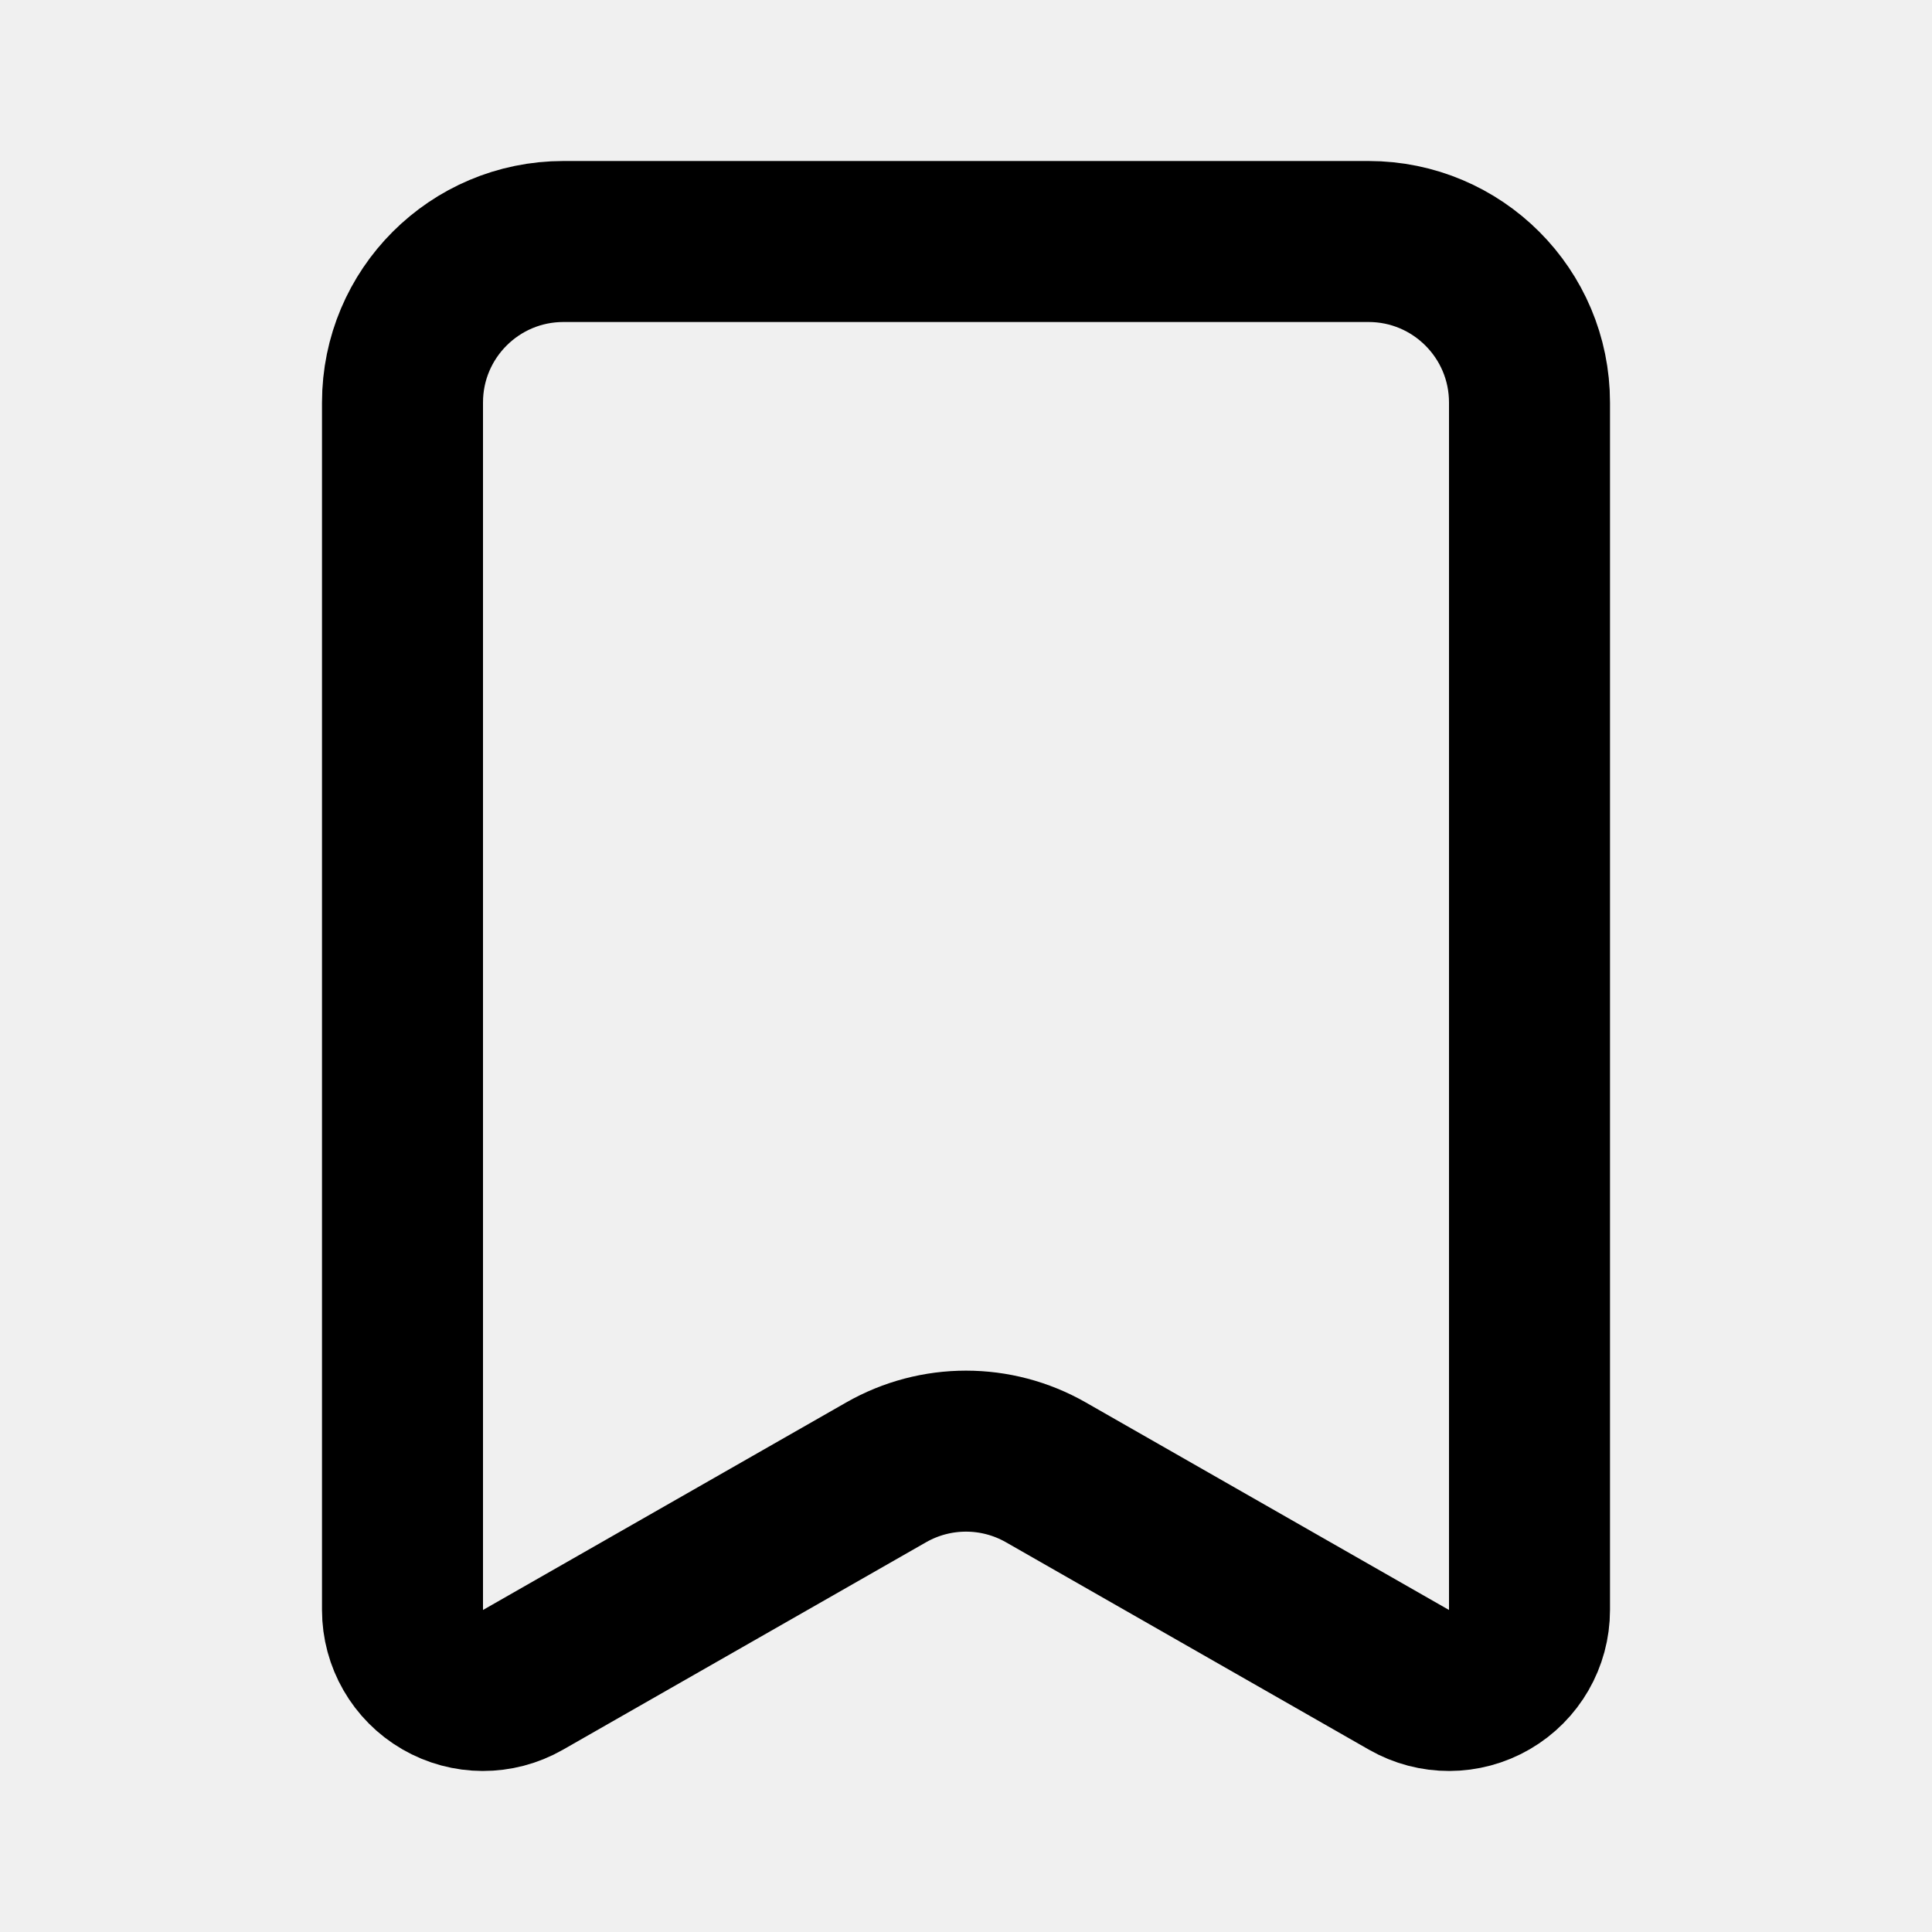
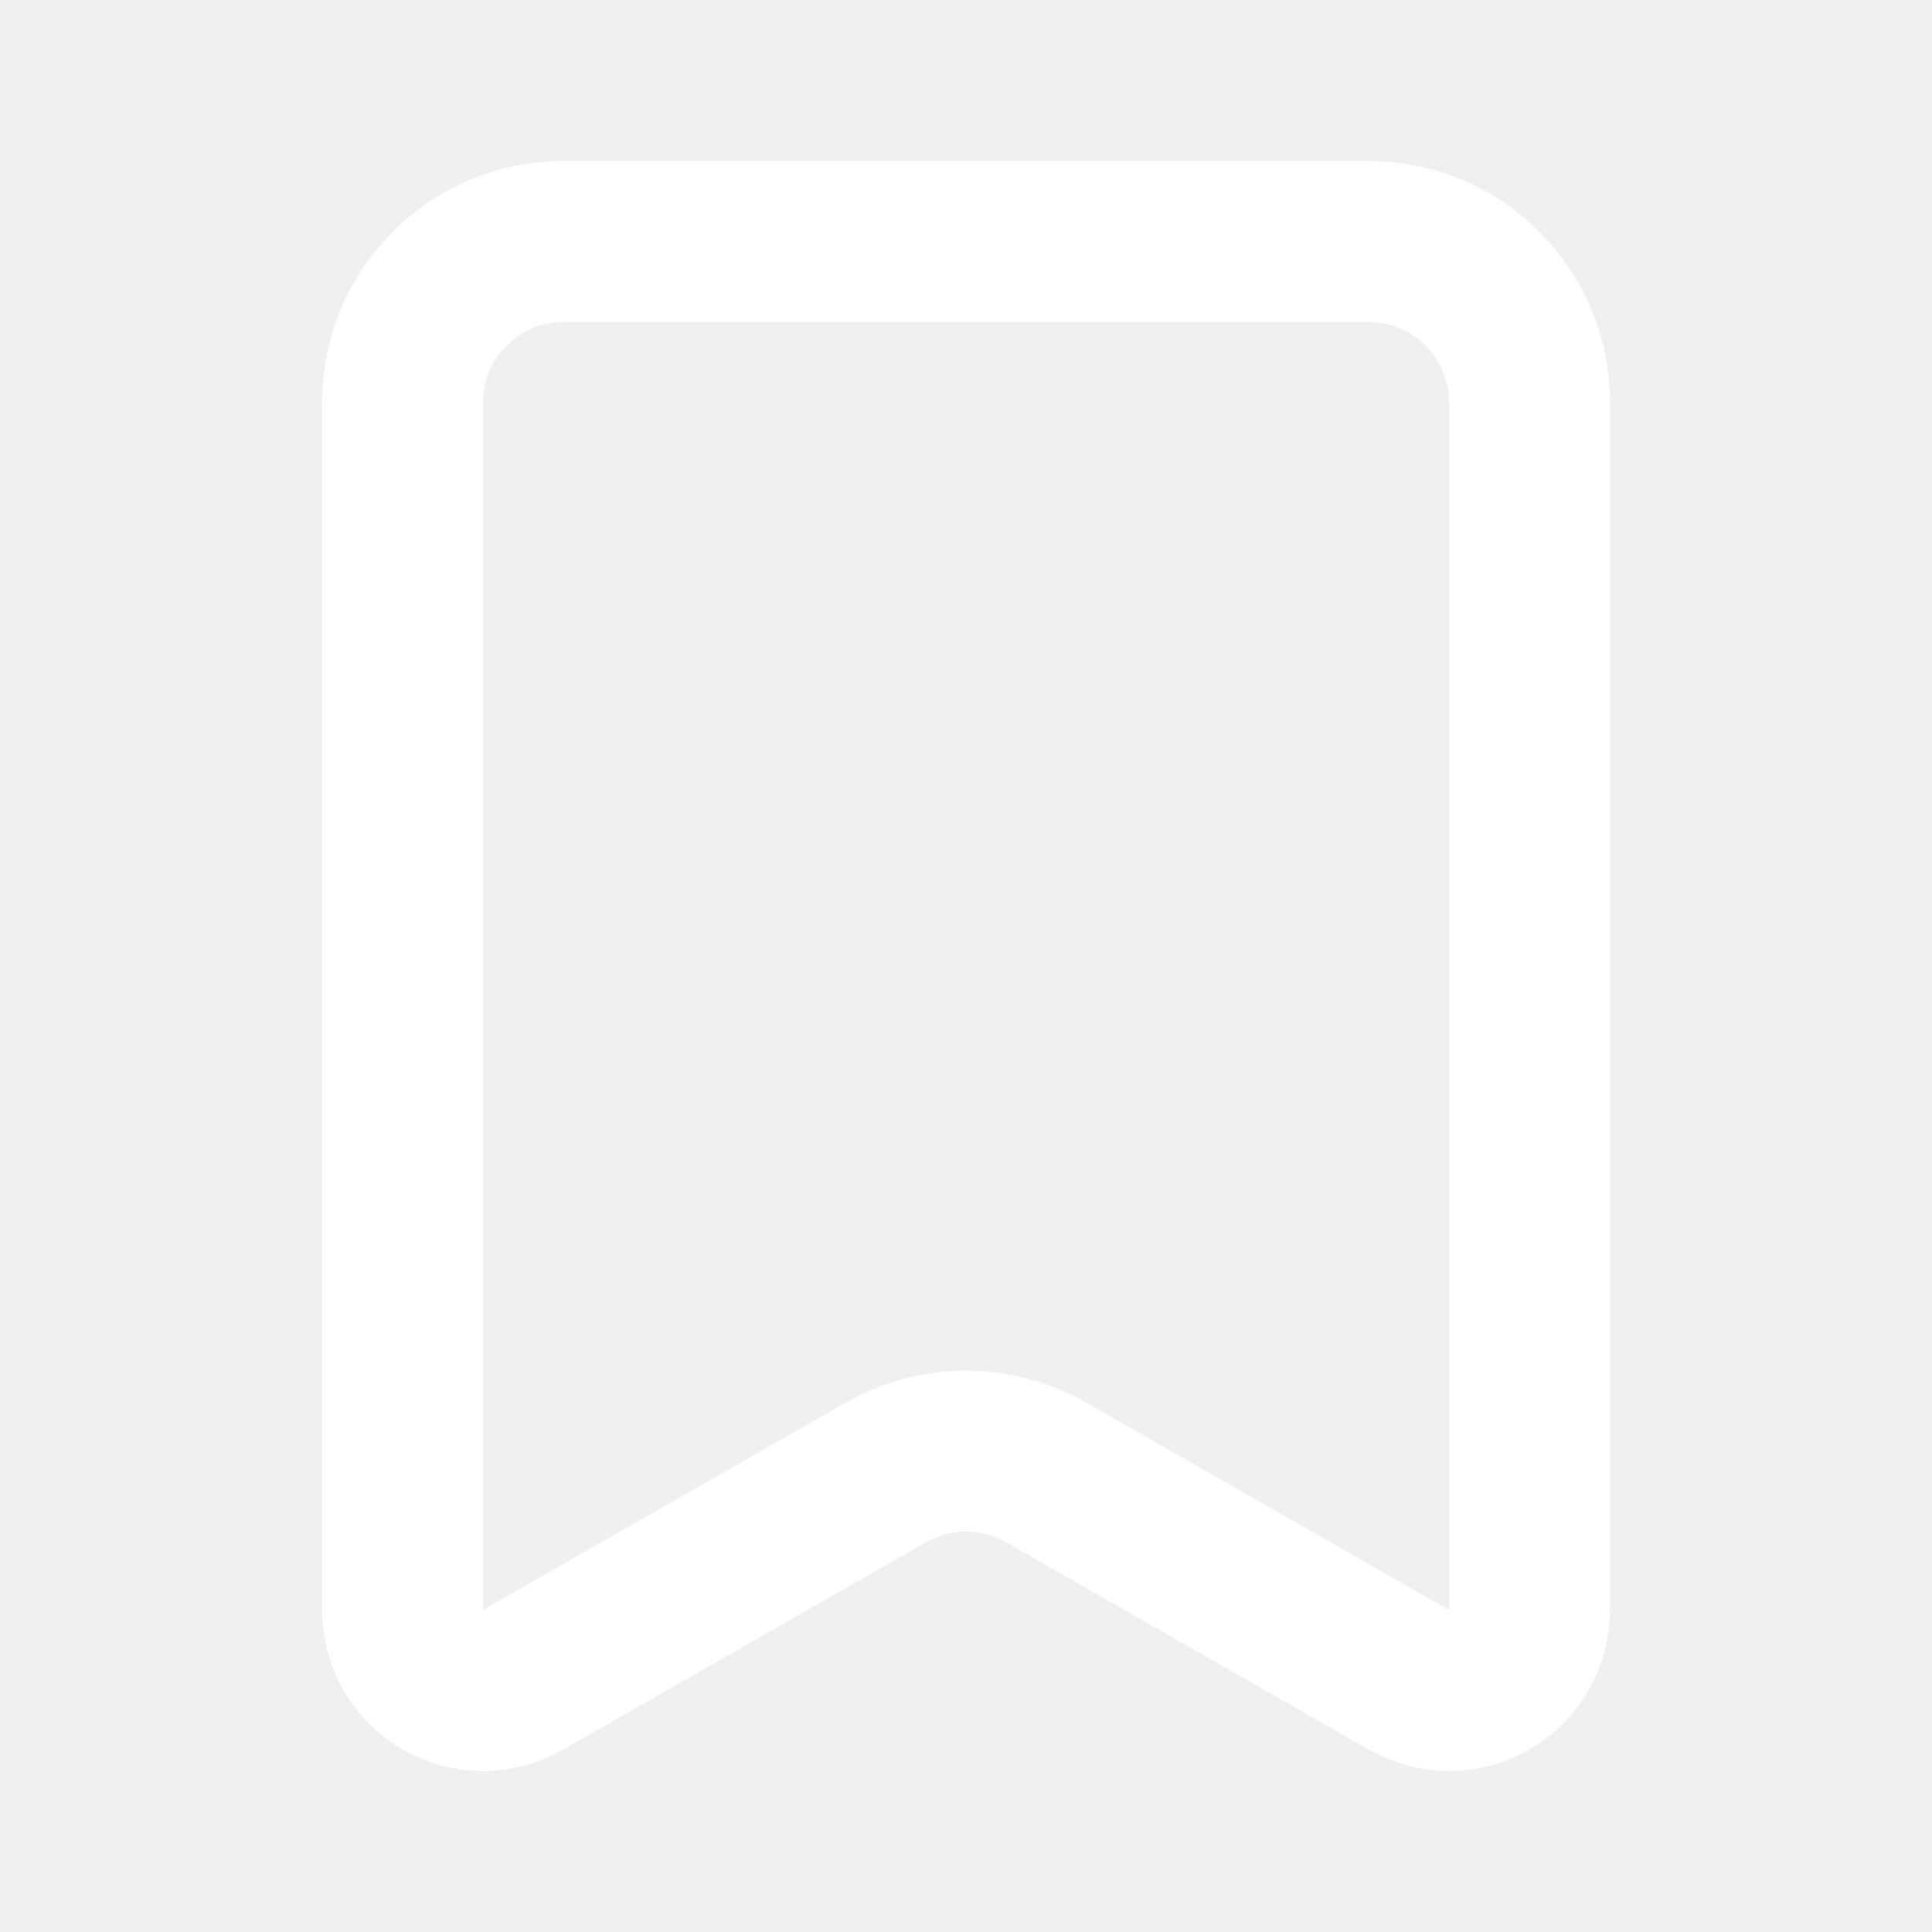
- <svg xmlns="http://www.w3.org/2000/svg" width="24" height="24" viewBox="0 0 24 24" fill="none" stroke="currentColor" stroke-width="2" stroke-linecap="round" stroke-linejoin="round">
+ <svg xmlns="http://www.w3.org/2000/svg" width="24" height="24" viewBox="0 0 24 24" fill="none" stroke="#ffffff" stroke-width="2" stroke-linecap="round" stroke-linejoin="round">
  <path d="M17 3a2 2 0 0 1 2 2v15a1 1 0 0 1-1.496.868l-4.512-2.578a2 2 0 0 0-1.984 0l-4.512 2.578A1 1 0 0 1 5 20V5a2 2 0 0 1 2-2z" />
</svg>
